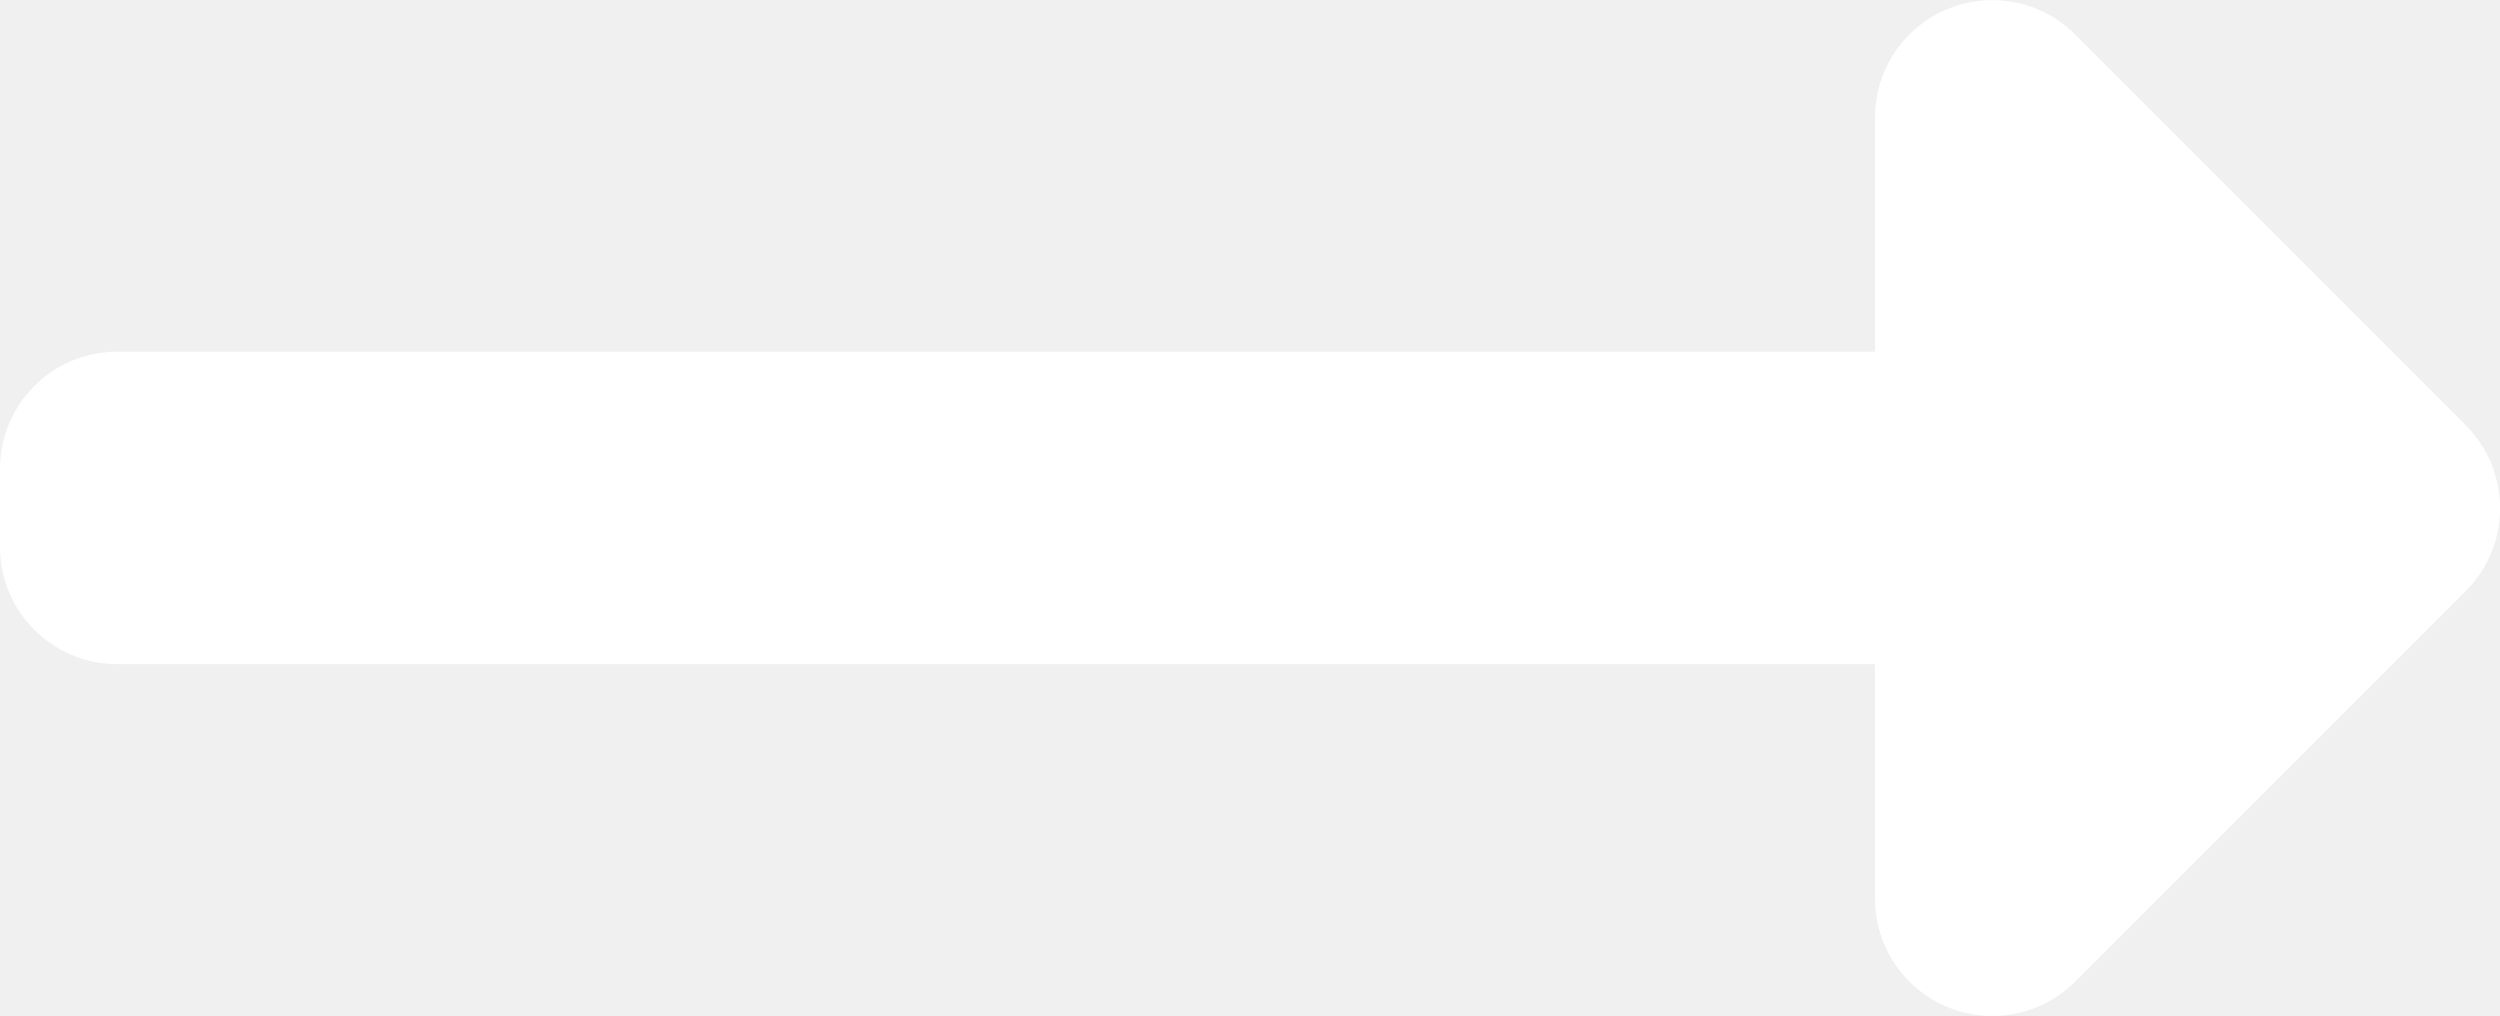
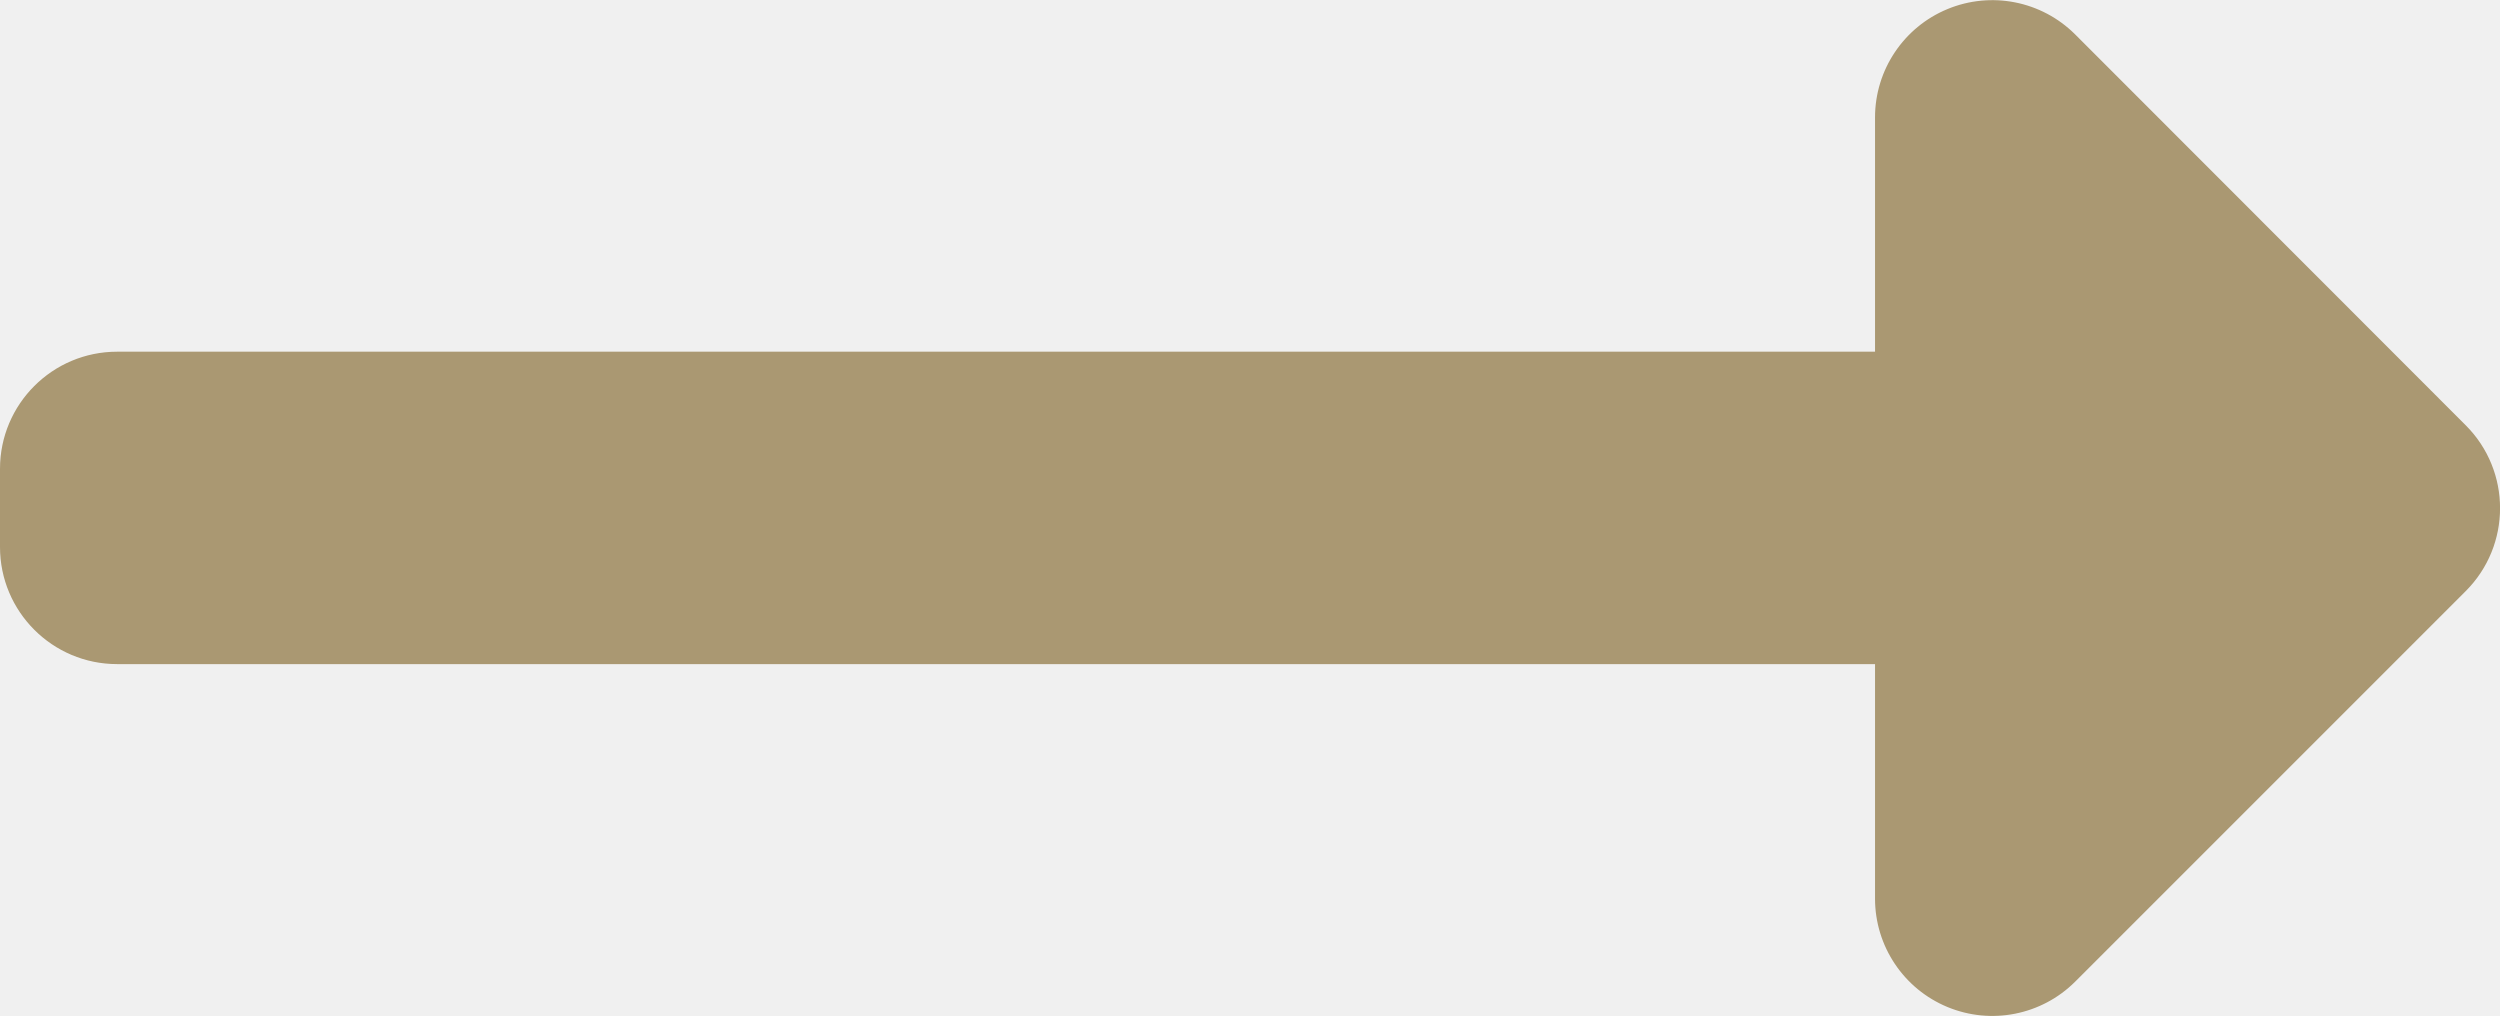
<svg xmlns="http://www.w3.org/2000/svg" width="17.245" height="7.008" viewBox="0 0 17.245 7.008">
-   <path id="Icon_awesome-exchange-alt" data-name="Icon awesome-exchange-alt" d="M0,3.234v.539a.808.808,0,0,0,.808.808H12.934V6.2a.809.809,0,0,0,1.38.572l2.695-2.695a.809.809,0,0,0,0-1.143L14.314.237a.809.809,0,0,0-1.38.572V2.426H.808A.808.808,0,0,0,0,3.234Z" transform="translate(0 0)" fill="#fff" />
+   <path id="Icon_awesome-exchange-alt" data-name="Icon awesome-exchange-alt" d="M0,3.234v.539a.808.808,0,0,0,.808.808H12.934V6.2a.809.809,0,0,0,1.38.572l2.695-2.695a.809.809,0,0,0,0-1.143L14.314.237a.809.809,0,0,0-1.38.572V2.426H.808A.808.808,0,0,0,0,3.234Z" transform="translate(0 0)" fill="#aa9872" />
</svg>
